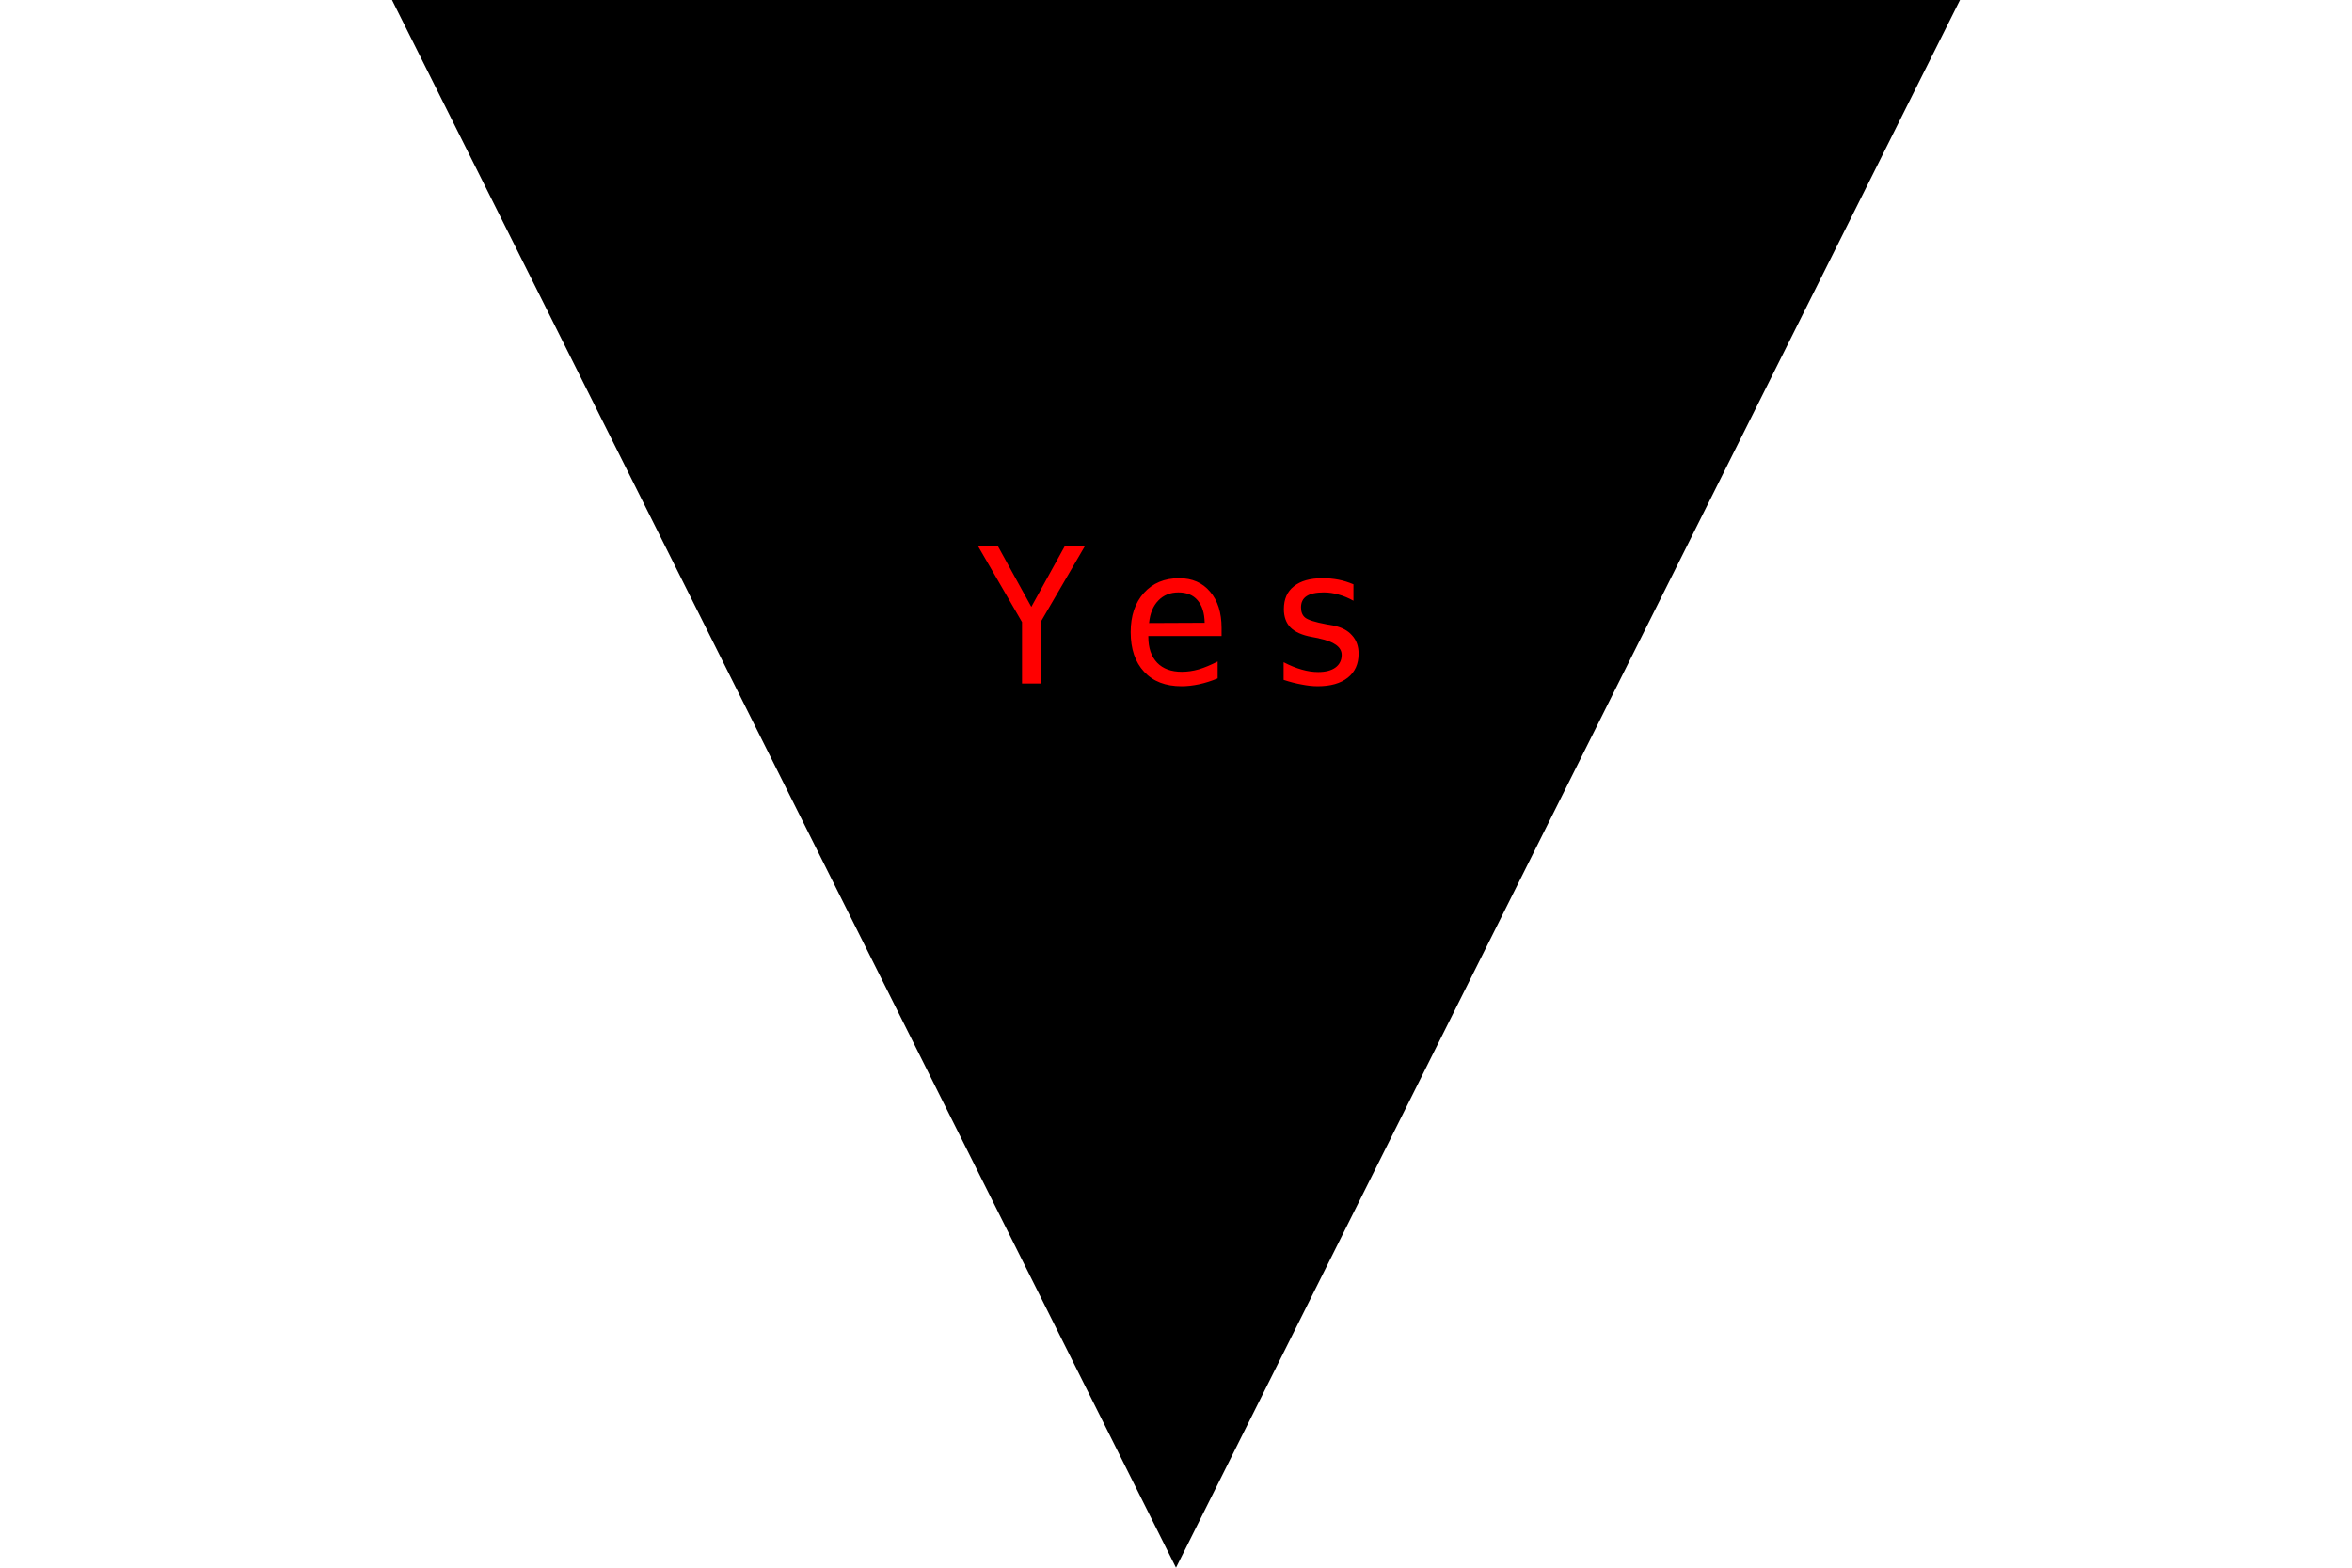
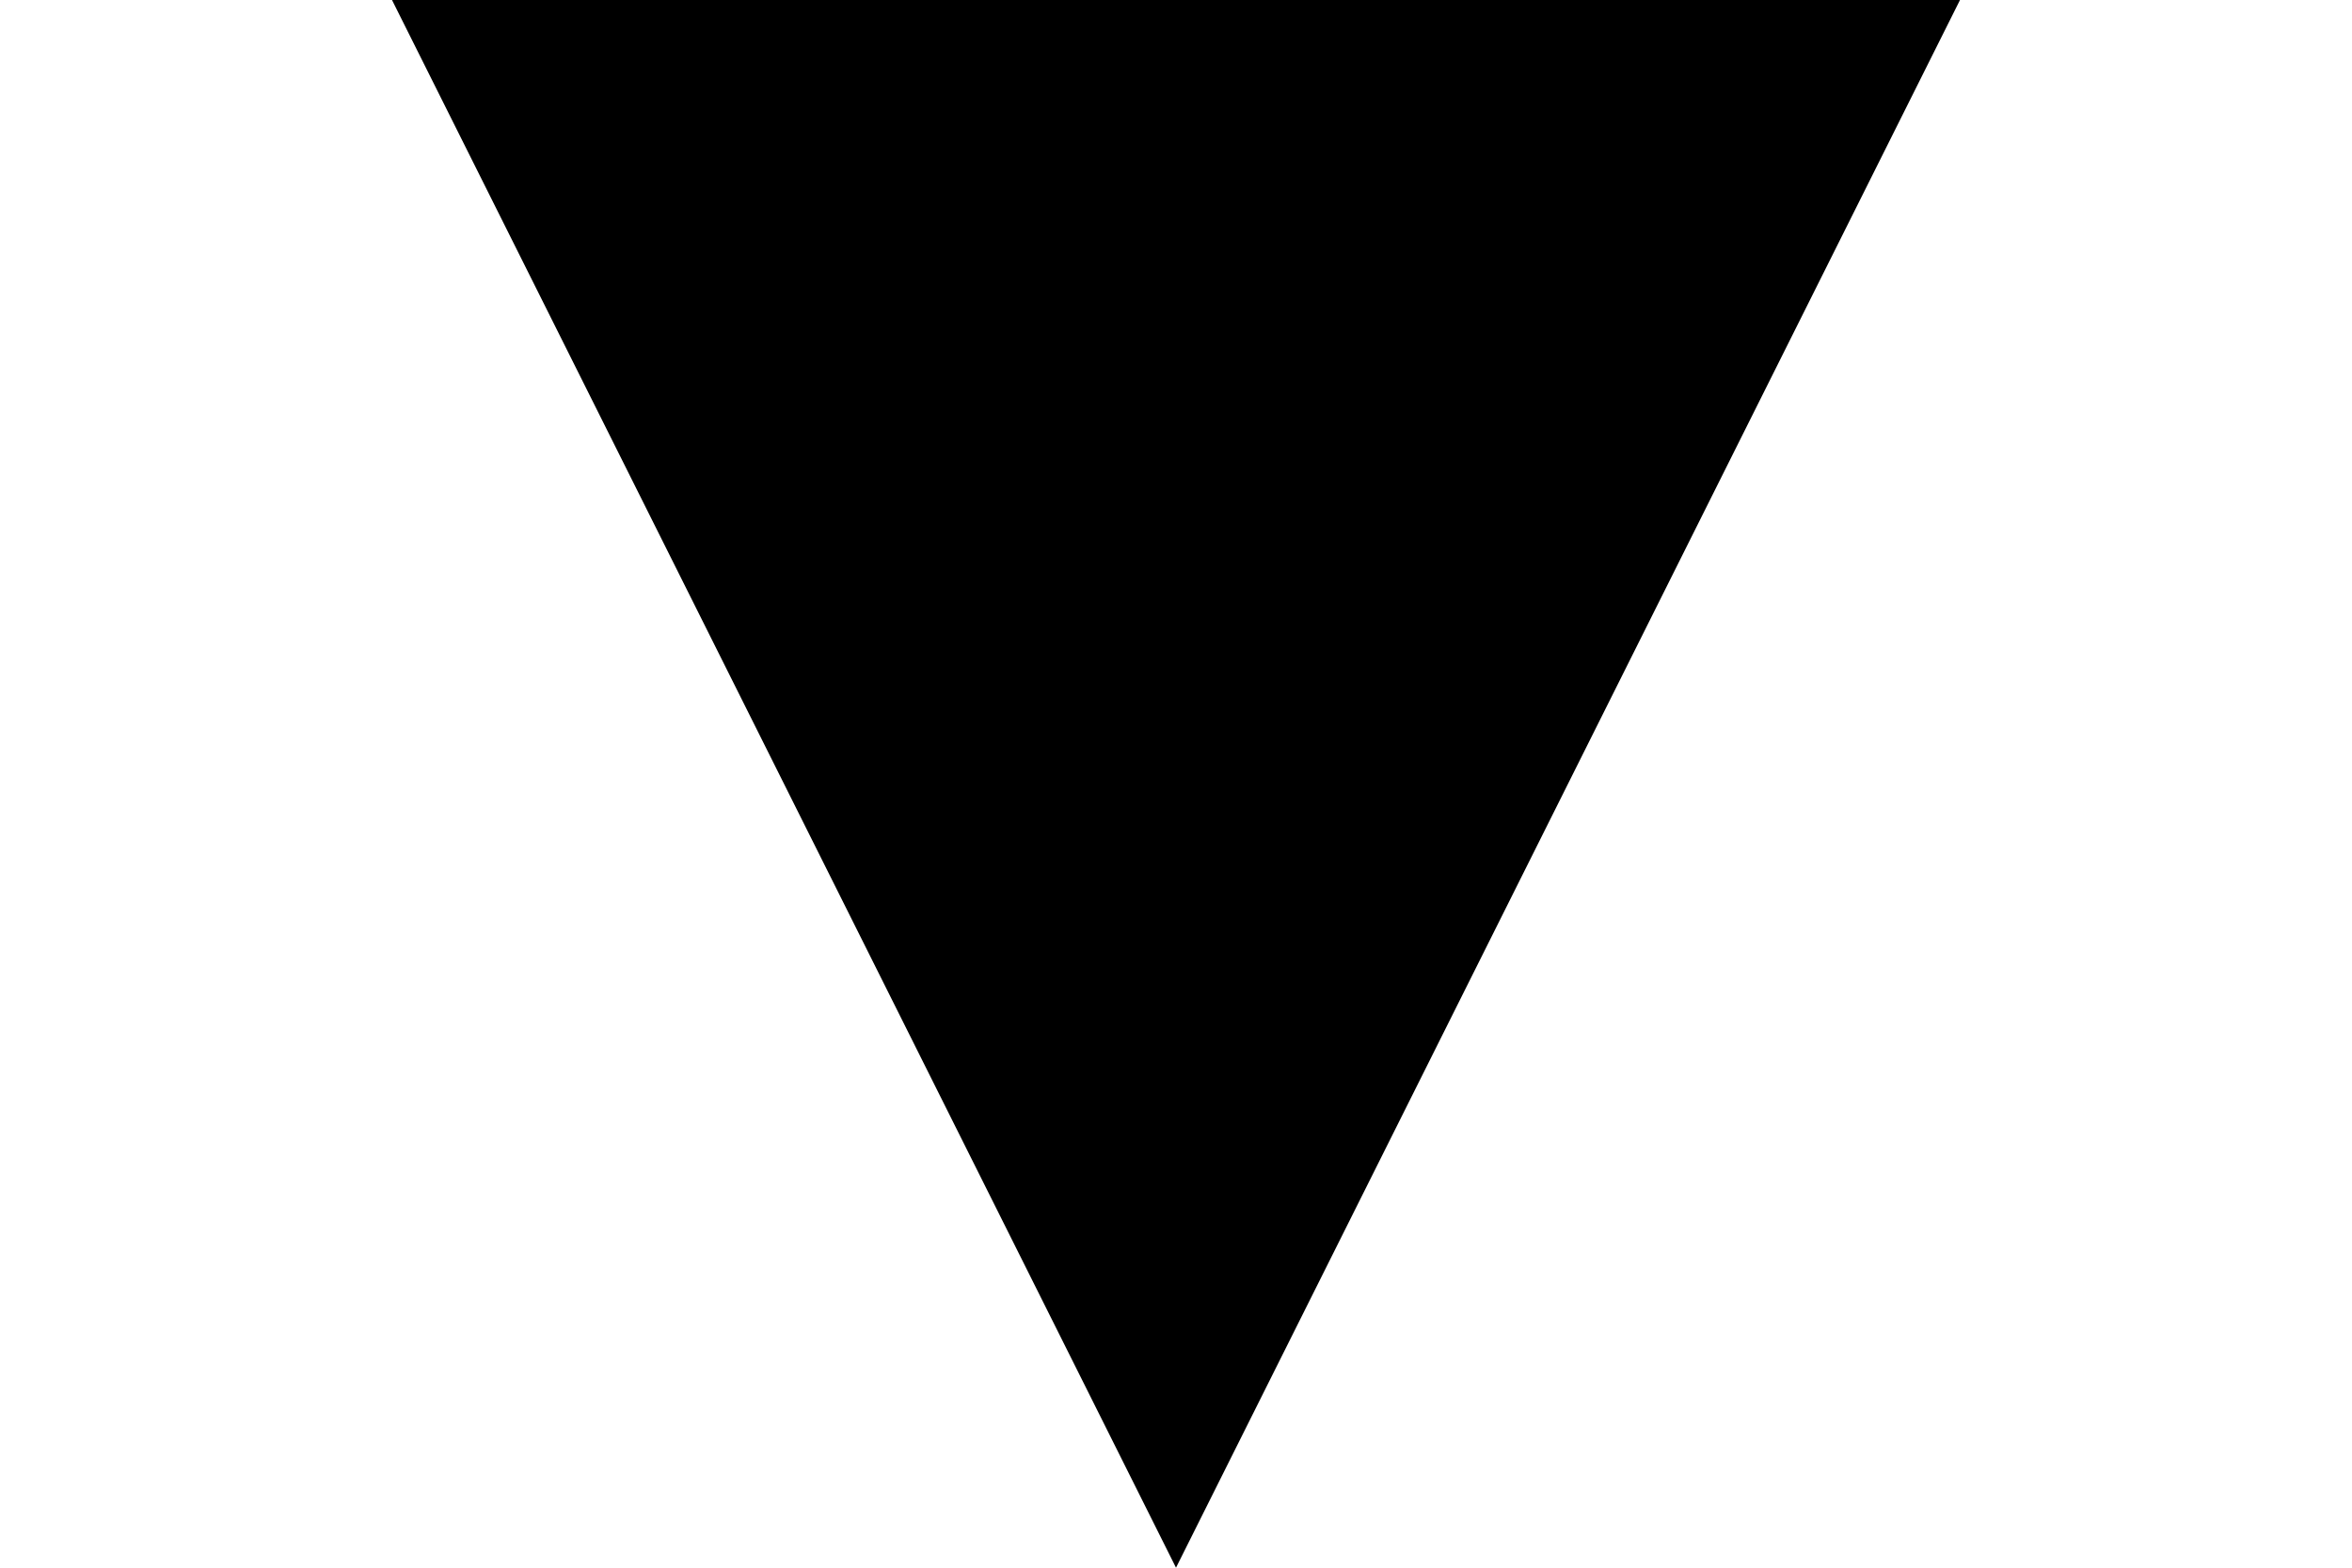
<svg xmlns="http://www.w3.org/2000/svg" viewBox="0 0 100 100" width="300" height="200">
-   <polygon points="100 0, 0 ,0 50, 100" fill="#000" />
-   <text x="50%" y="40%" text-anchor="middle" fill="red" font-size="2.3rem" letter-spacing="2" dy=".3em" font-family="monospace">Yes
+   <polygon points="100 0, 0 ,0 50, 100" fill="undefined" />
+   <text x="50%" y="40%" text-anchor="middle" fill="asdf" font-size="2.3rem" letter-spacing="2" dy=".3em" font-family="monospace">asd
    </text>
</svg>
